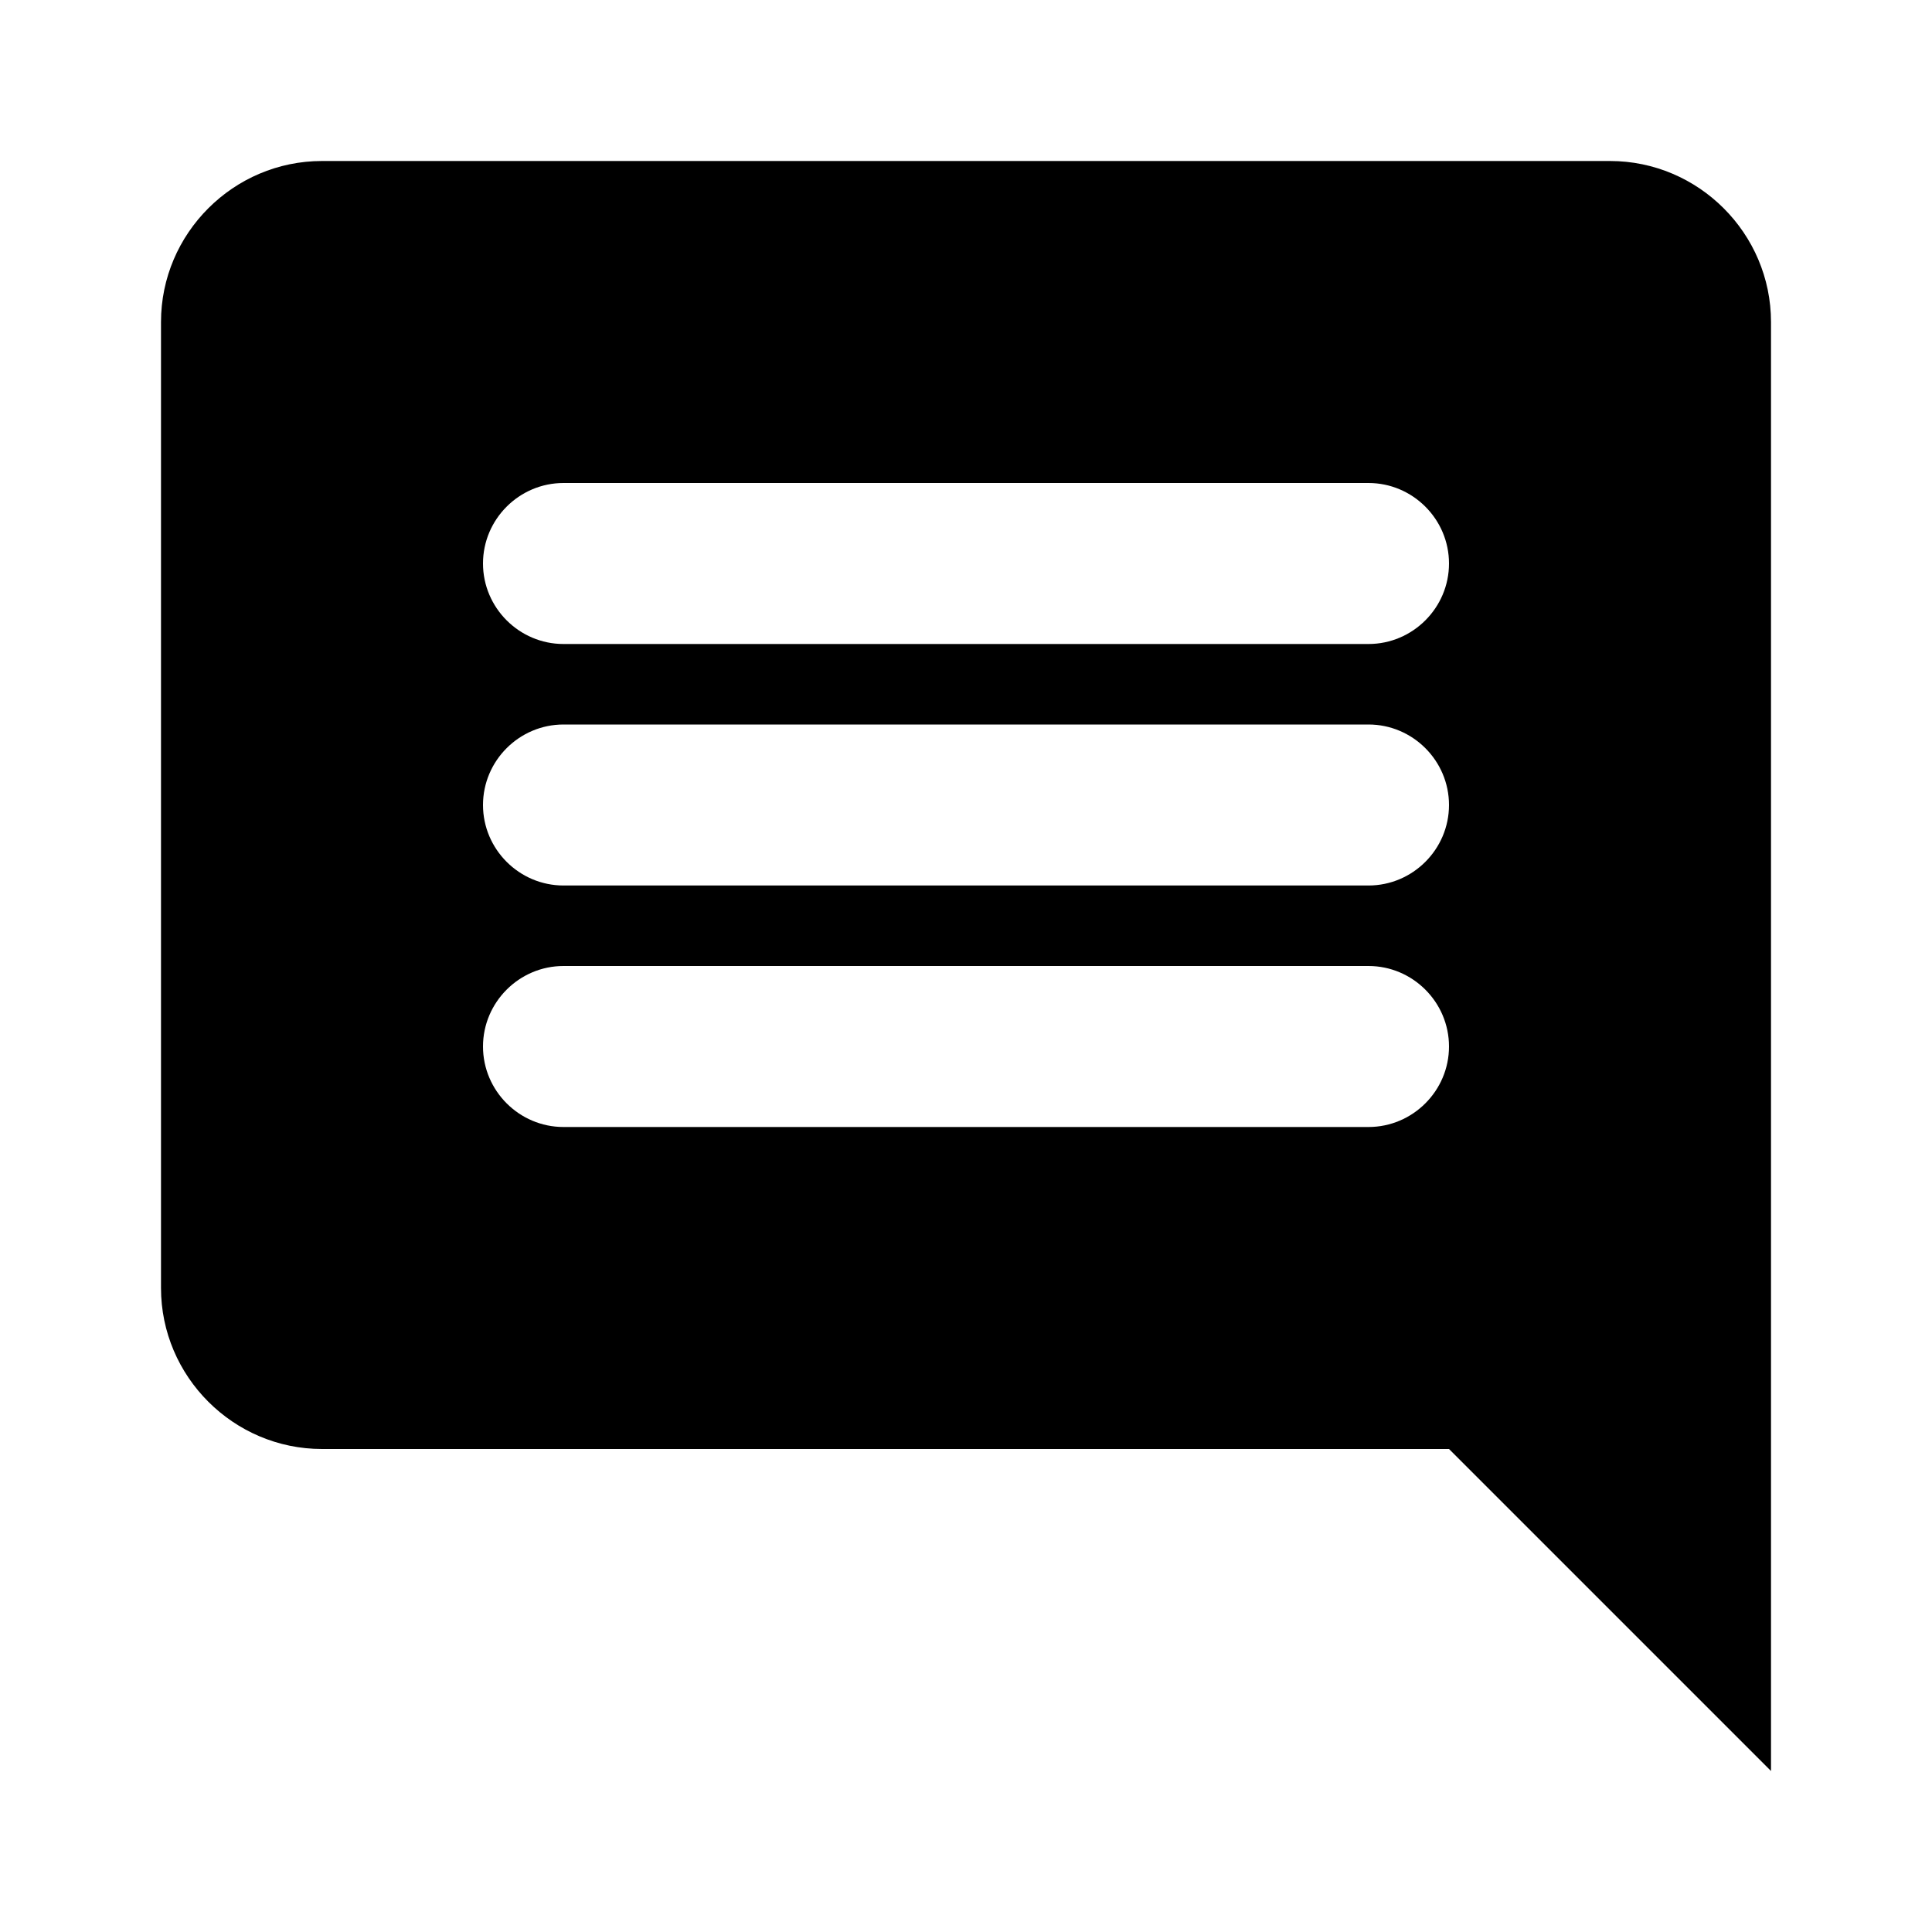
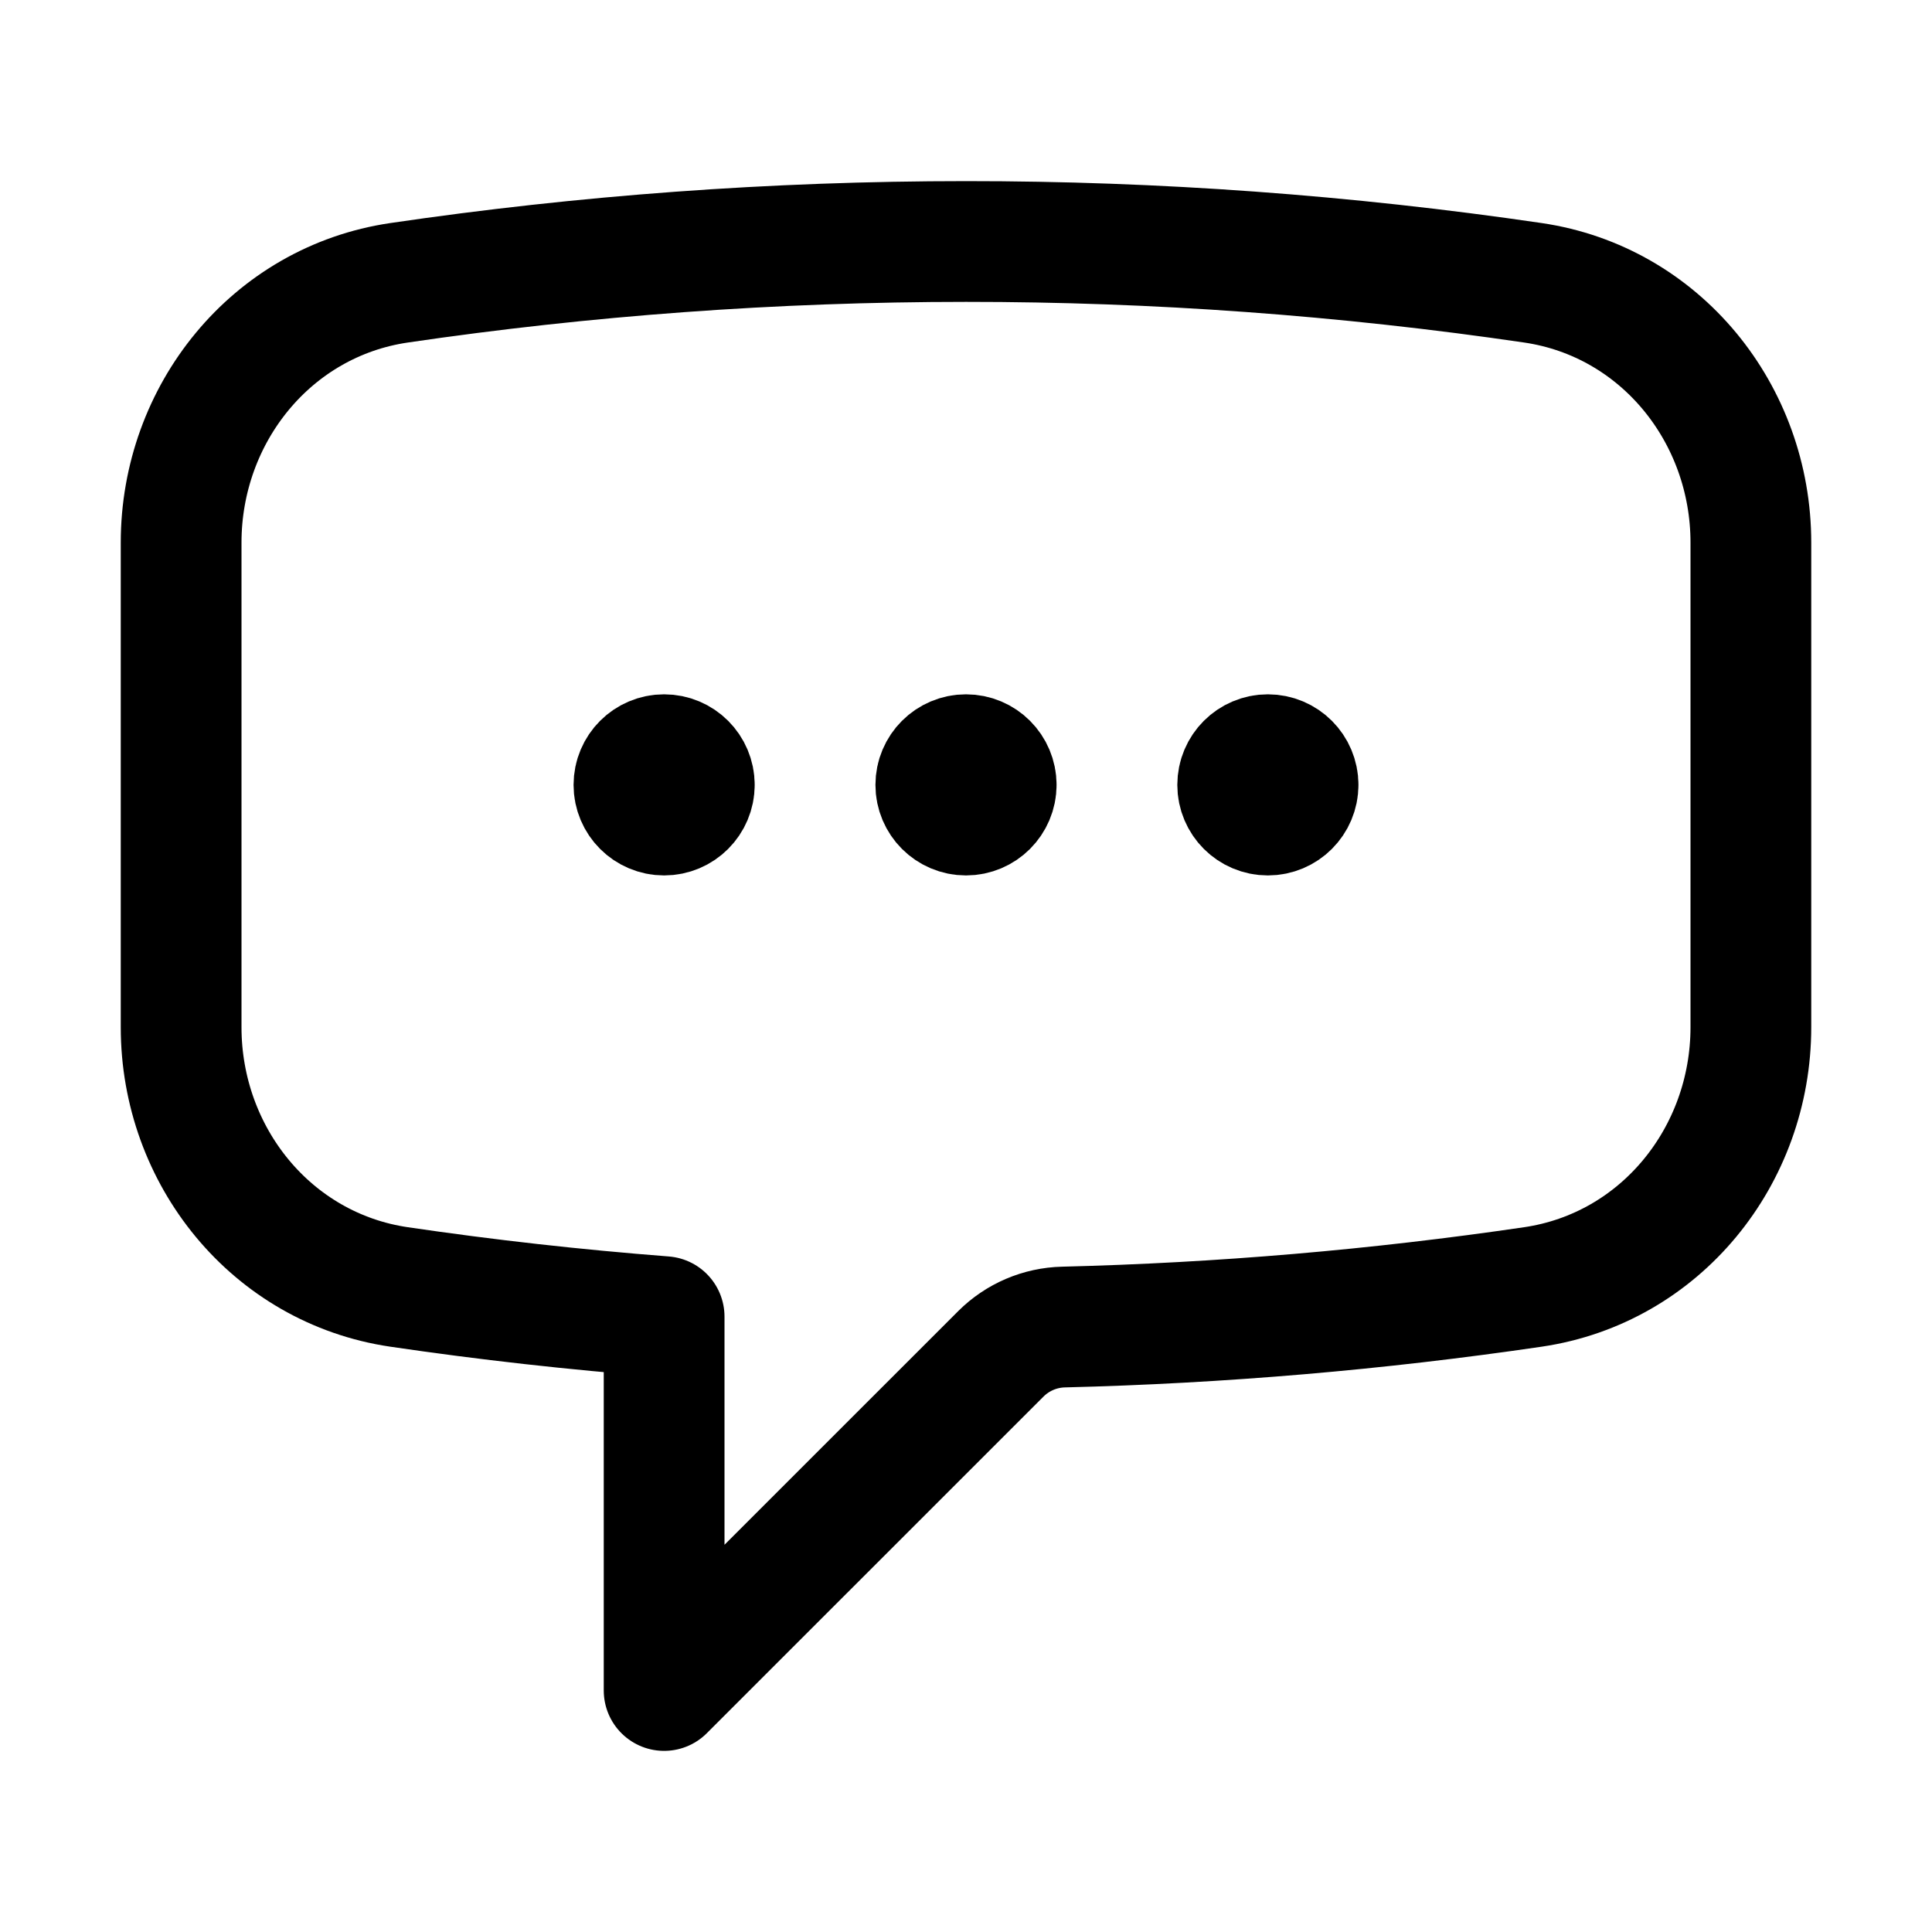
- <svg xmlns="http://www.w3.org/2000/svg" width="24" height="24" viewBox="0 0 24 24" fill="none">
-   <path d="M20 2H4C2.9 2 2 2.9 2 4V16C2 17.1 2.9 18 4 18H18L22 22V4C22 2.9 21.1 2 20 2ZM17 14H7C6.45 14 6 13.55 6 13C6 12.45 6.45 12 7 12H17C17.55 12 18 12.45 18 13C18 13.55 17.55 14 17 14ZM17 11H7C6.45 11 6 10.55 6 10C6 9.45 6.45 9 7 9H17C17.55 9 18 9.45 18 10C18 10.55 17.55 11 17 11ZM17 8H7C6.45 8 6 7.55 6 7C6 6.45 6.45 6 7 6H17C17.55 6 18 6.45 18 7C18 7.55 17.55 8 17 8Z" fill="black" />
+ <svg xmlns="http://www.w3.org/2000/svg" fill="none" viewBox="0 0 24 24" stroke-width="1.5" stroke="currentColor" class="w-6 h-6">
+   <path stroke-linecap="round" stroke-linejoin="round" d="M8.625 9.75a.375.375 0 11-.75 0 .375.375 0 01.75 0zm0 0H8.25m4.125 0a.375.375 0 11-.75 0 .375.375 0 01.75 0zm0 0H12m4.125 0a.375.375 0 11-.75 0 .375.375 0 01.75 0zm0 0h-.375m-13.5 3.01c0 1.6 1.123 2.994 2.707 3.227 1.087.16 2.185.283 3.293.369V21l4.184-4.183a1.14 1.14 0 01.778-.332 48.294 48.294 0 005.83-.498c1.585-.233 2.708-1.626 2.708-3.228V6.741c0-1.602-1.123-2.995-2.707-3.228A48.394 48.394 0 0012 3c-2.392 0-4.744.175-7.043.513C3.373 3.746 2.25 5.14 2.25 6.741v6.018z" />
</svg>
